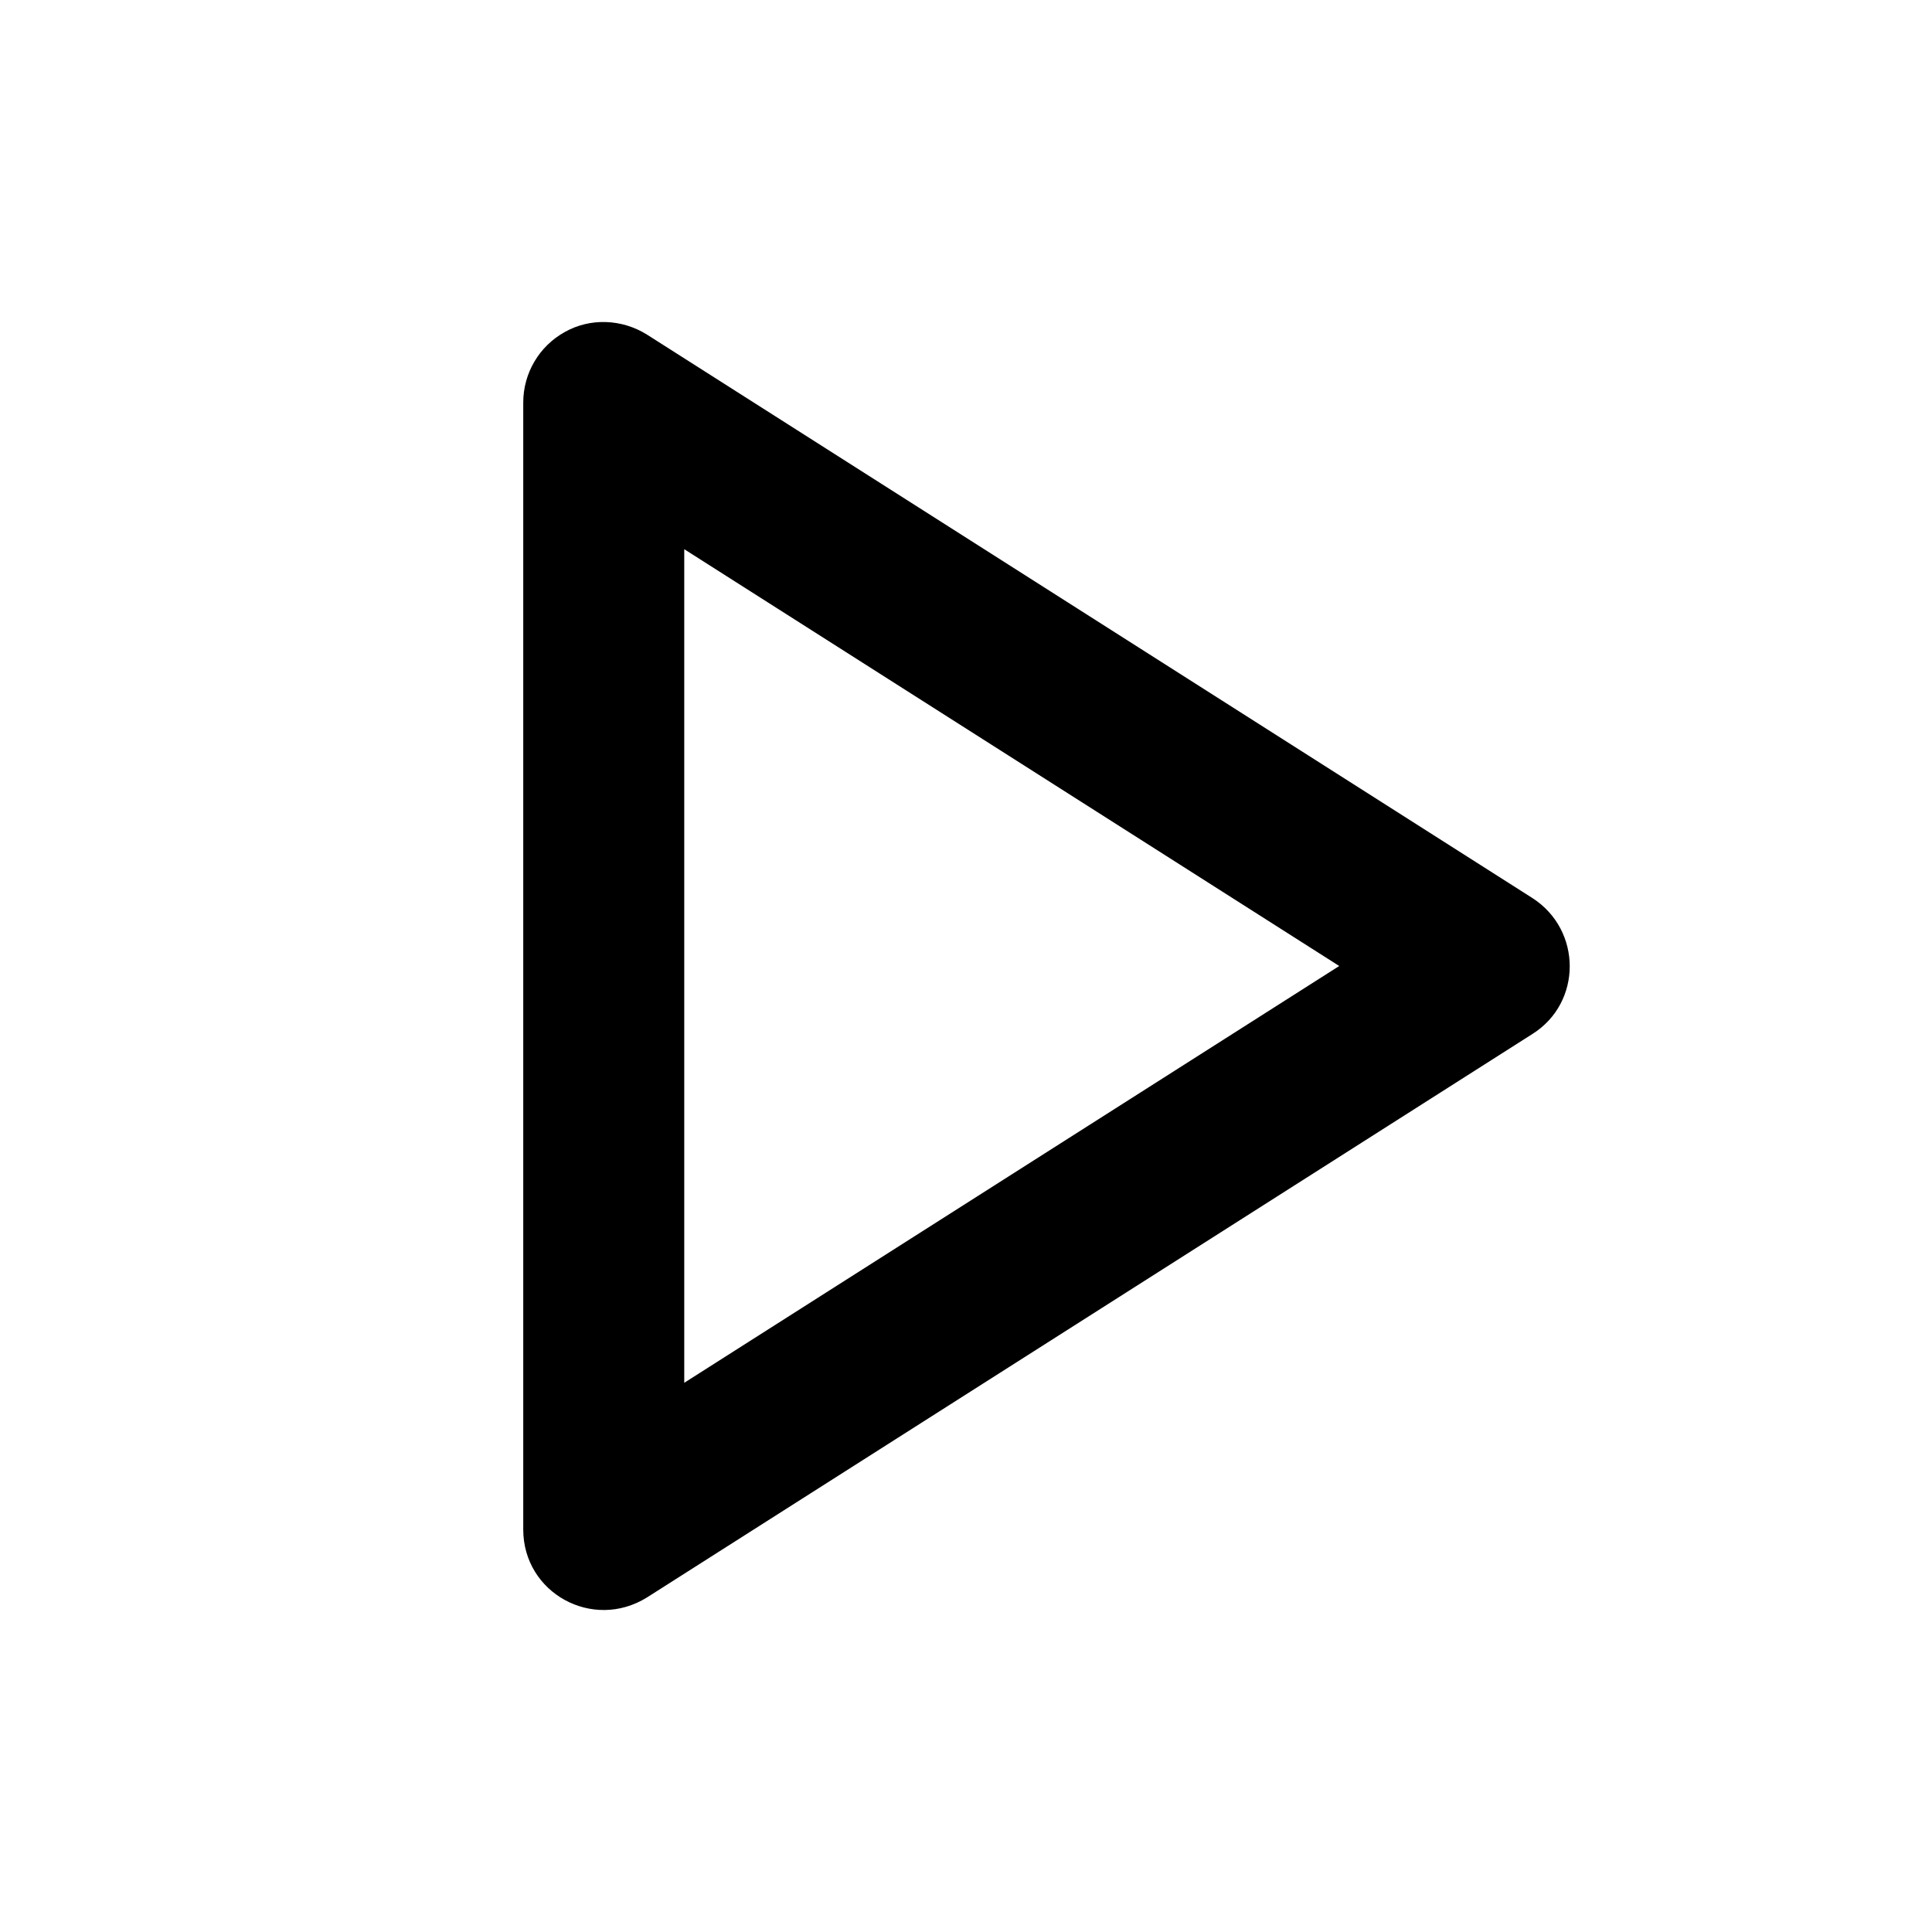
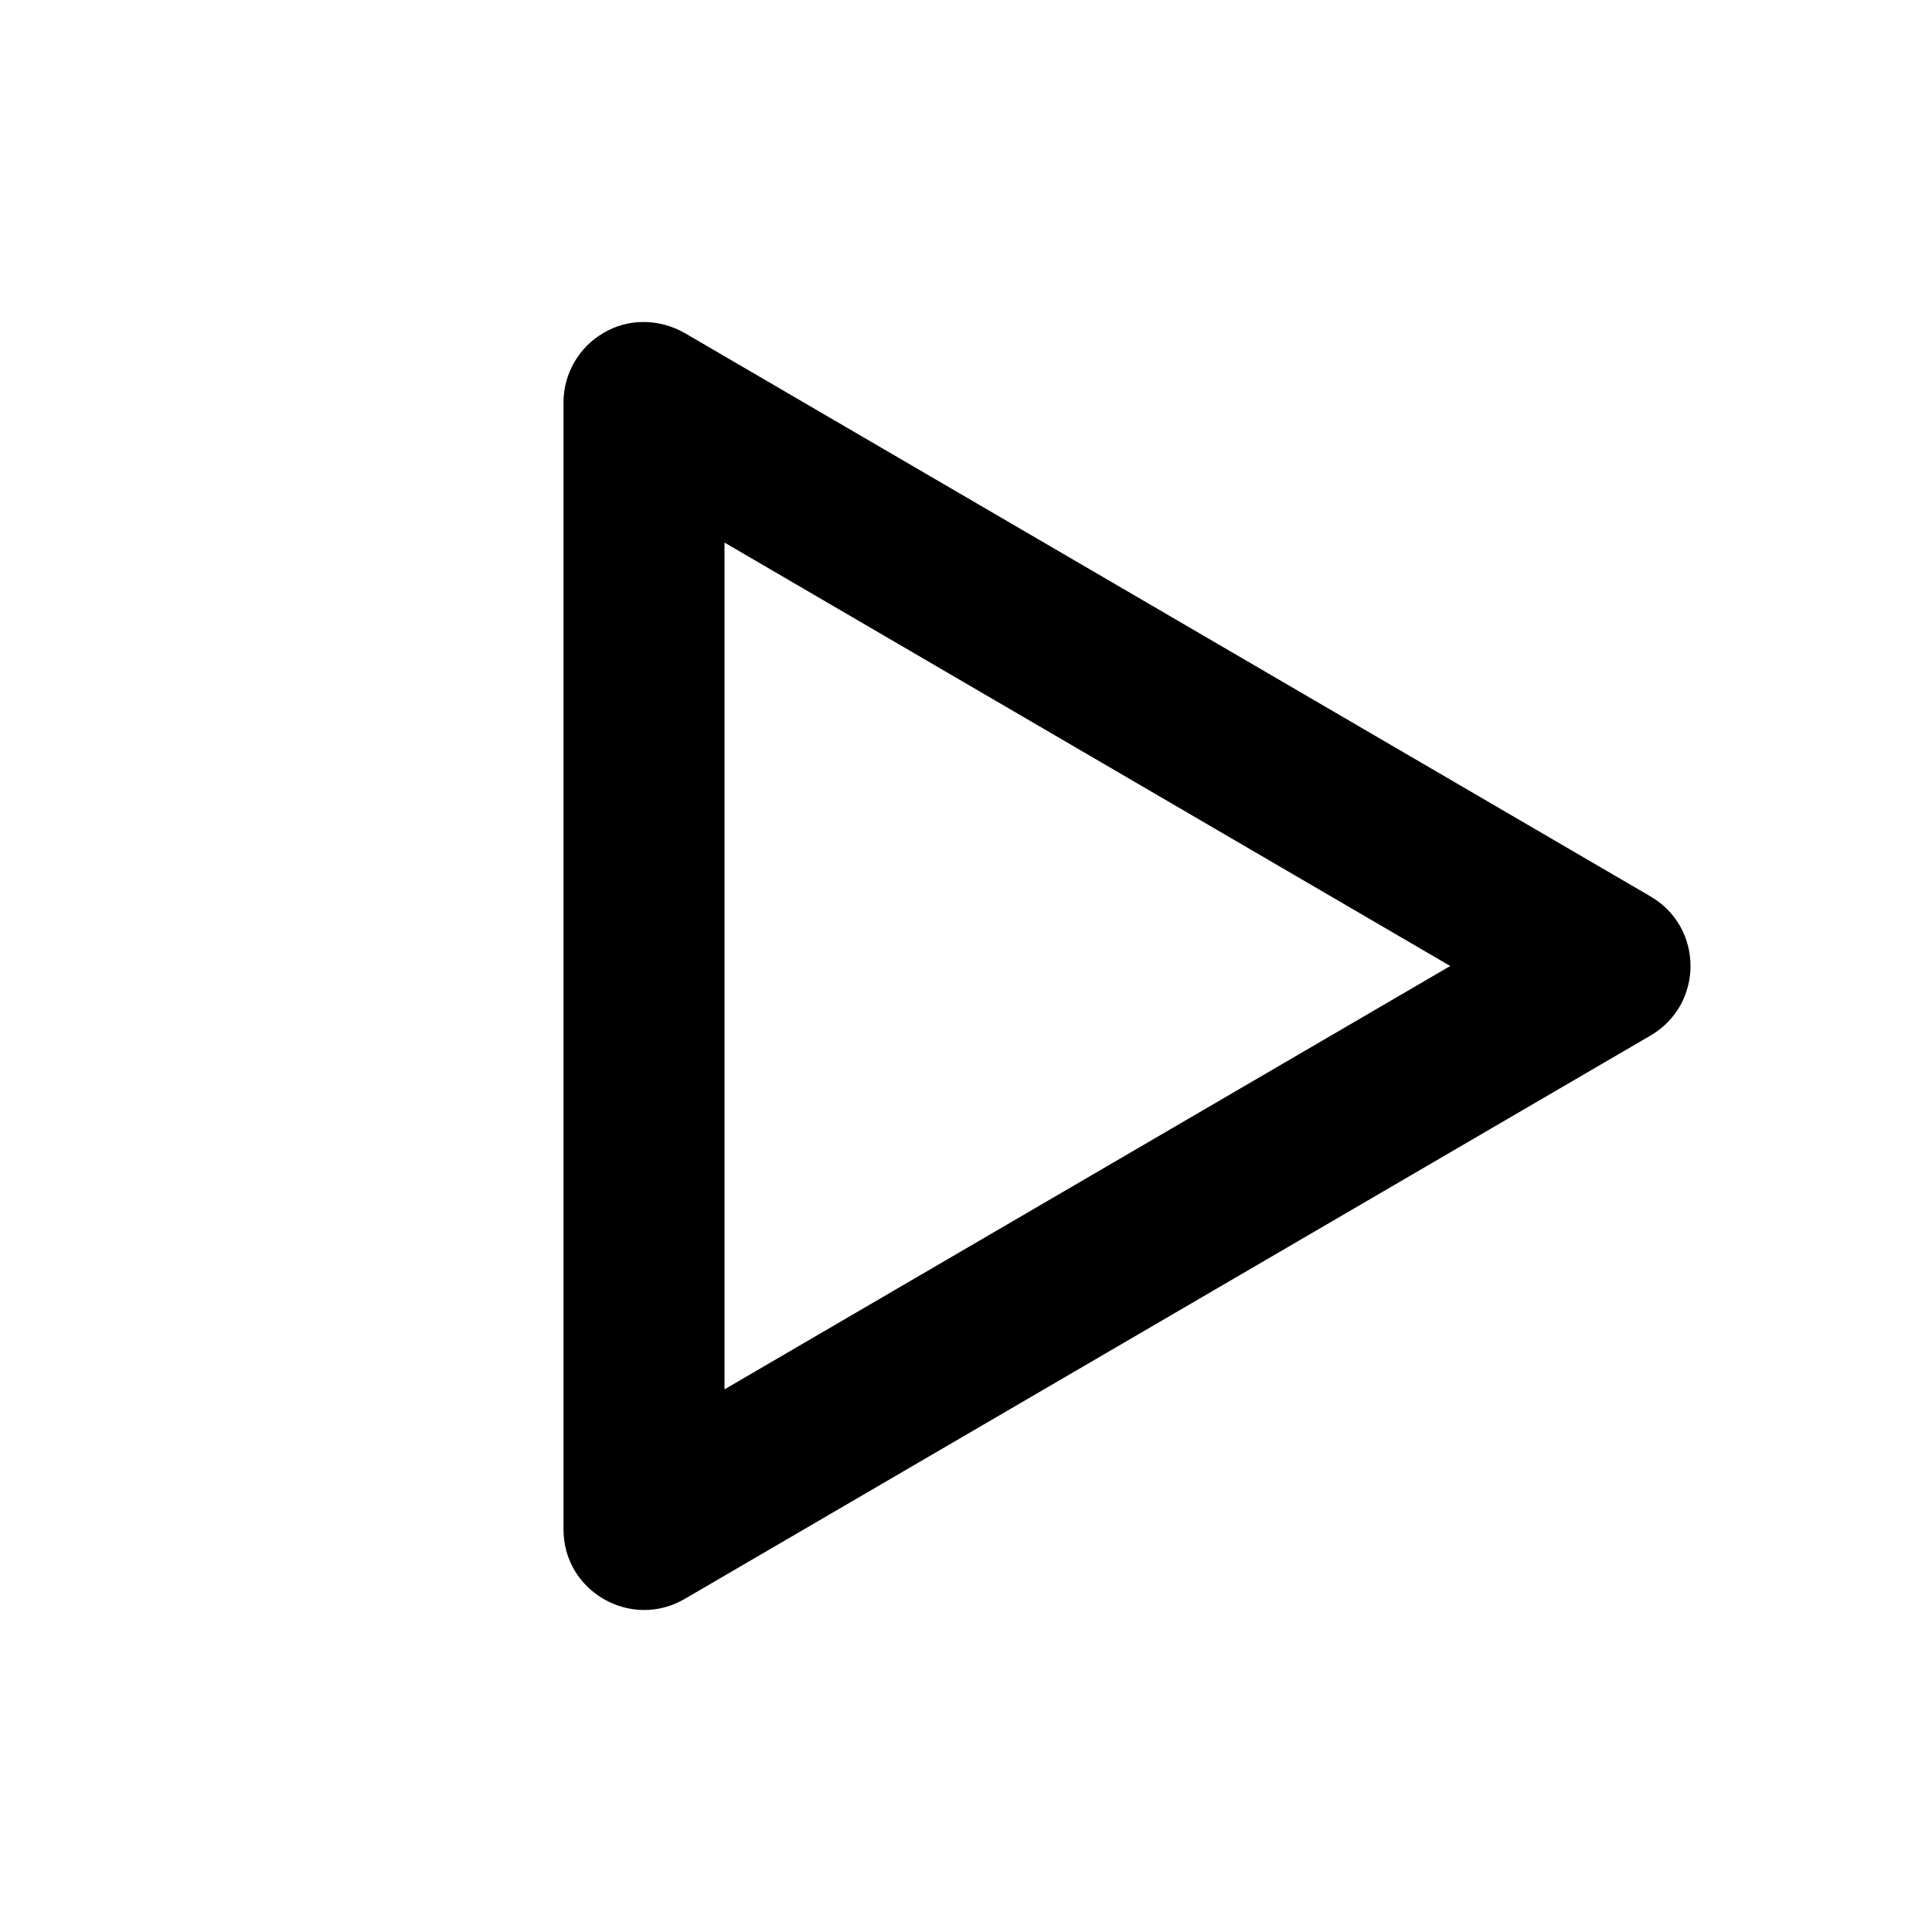
<svg xmlns="http://www.w3.org/2000/svg" width="48.0px" height="48.0px" viewBox="0 0 48.0 48.0" version="1.1" id="SVGRoot">
  <defs id="defs4288" />
  <g id="layer1">
-     <path style="color:#000000;fill:#000000;fill-rule:evenodd;stroke-linejoin:round;-inkscape-stroke:none" d="M 14.037,8.246 C 13.397,8.598 13,9.27 13,10 v 28 c -5.79e-4,1.578 1.725,2.527 3.074,1.688 l 22,-14 c 1.234,-0.777 1.234,-2.58 0,-3.375 l -22,-14 C 15.447,7.921 14.661,7.896 14.037,8.246 Z M 17,13.645 33.273,24 17,34.355 Z" id="path5917" />
+     <path style="color:#000000;fill:#000000;fill-rule:evenodd;stroke-linejoin:round;-inkscape-stroke:none" d="M 15.004,8.266 C 14.383,8.622 14,9.284 14,10 v 28 c 0.001,1.543 1.677,2.499 3.008,1.727 l 24,-14 c 1.323,-0.772 1.323,-2.683 0,-3.455 l -24,-14 C 16.371,7.912 15.607,7.909 15.004,8.266 Z M 18,13.48 36.031,24 18,34.518 Z" id="path21" />
  </g>
</svg>
